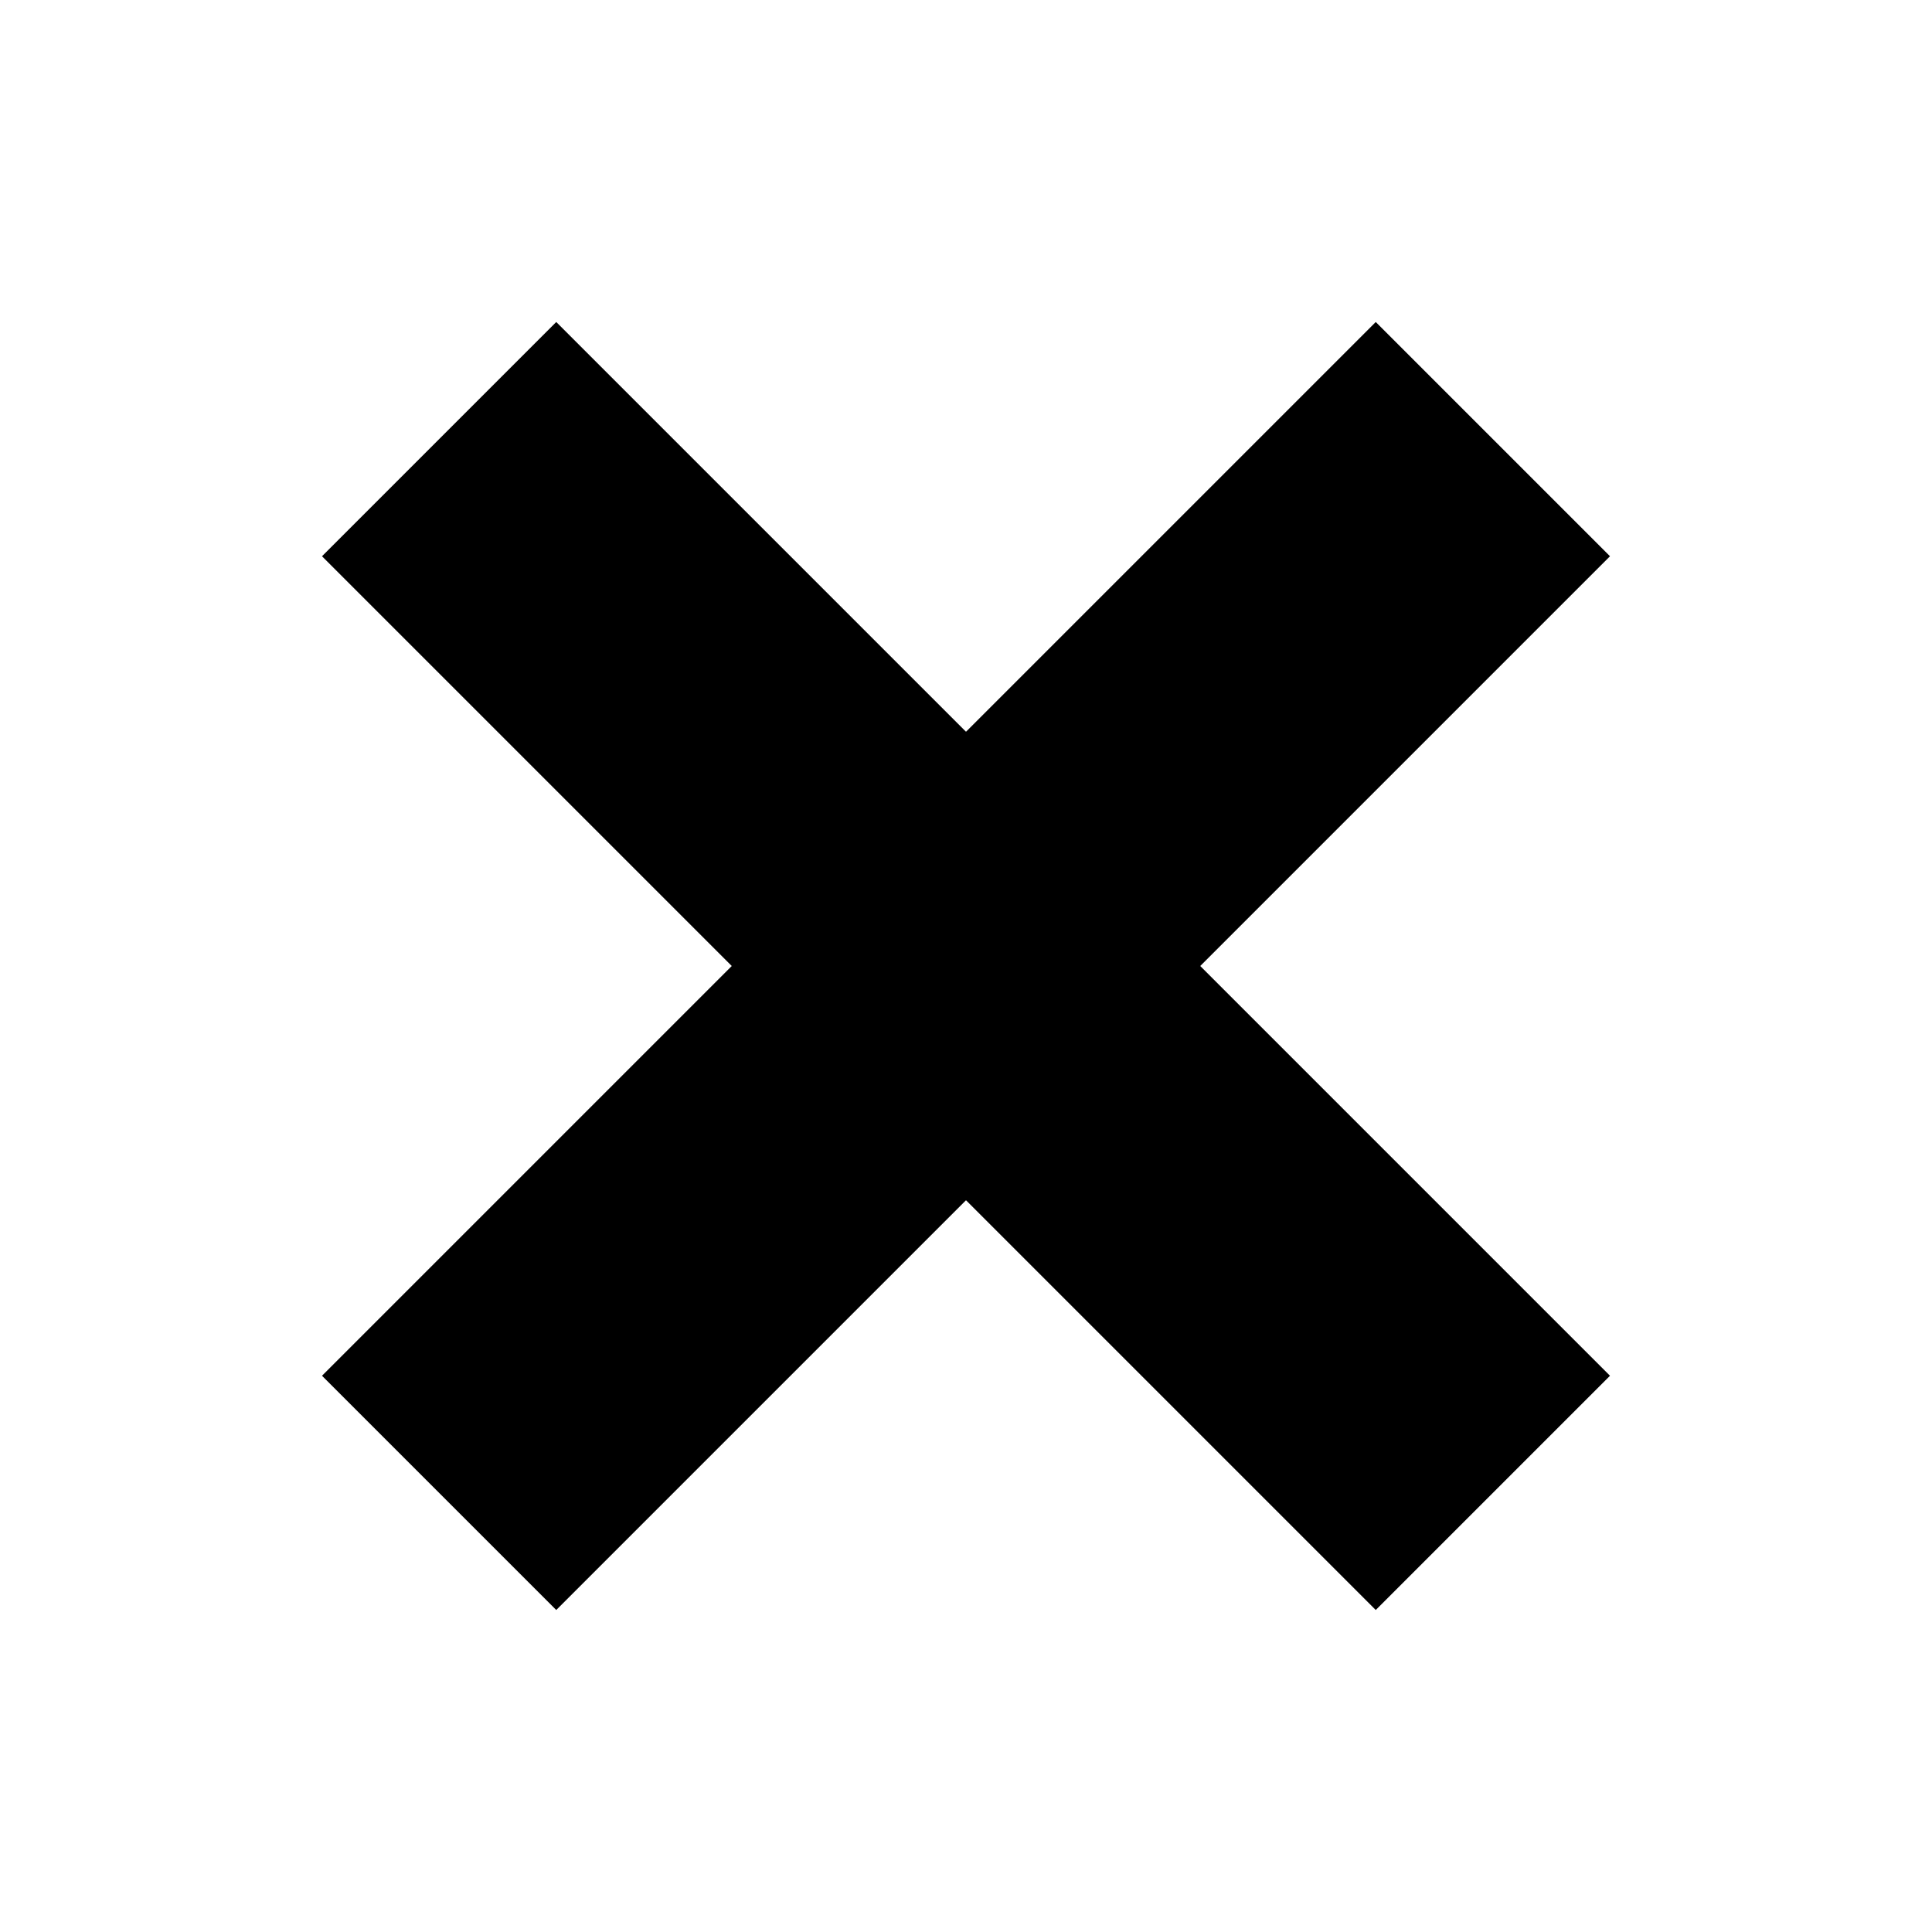
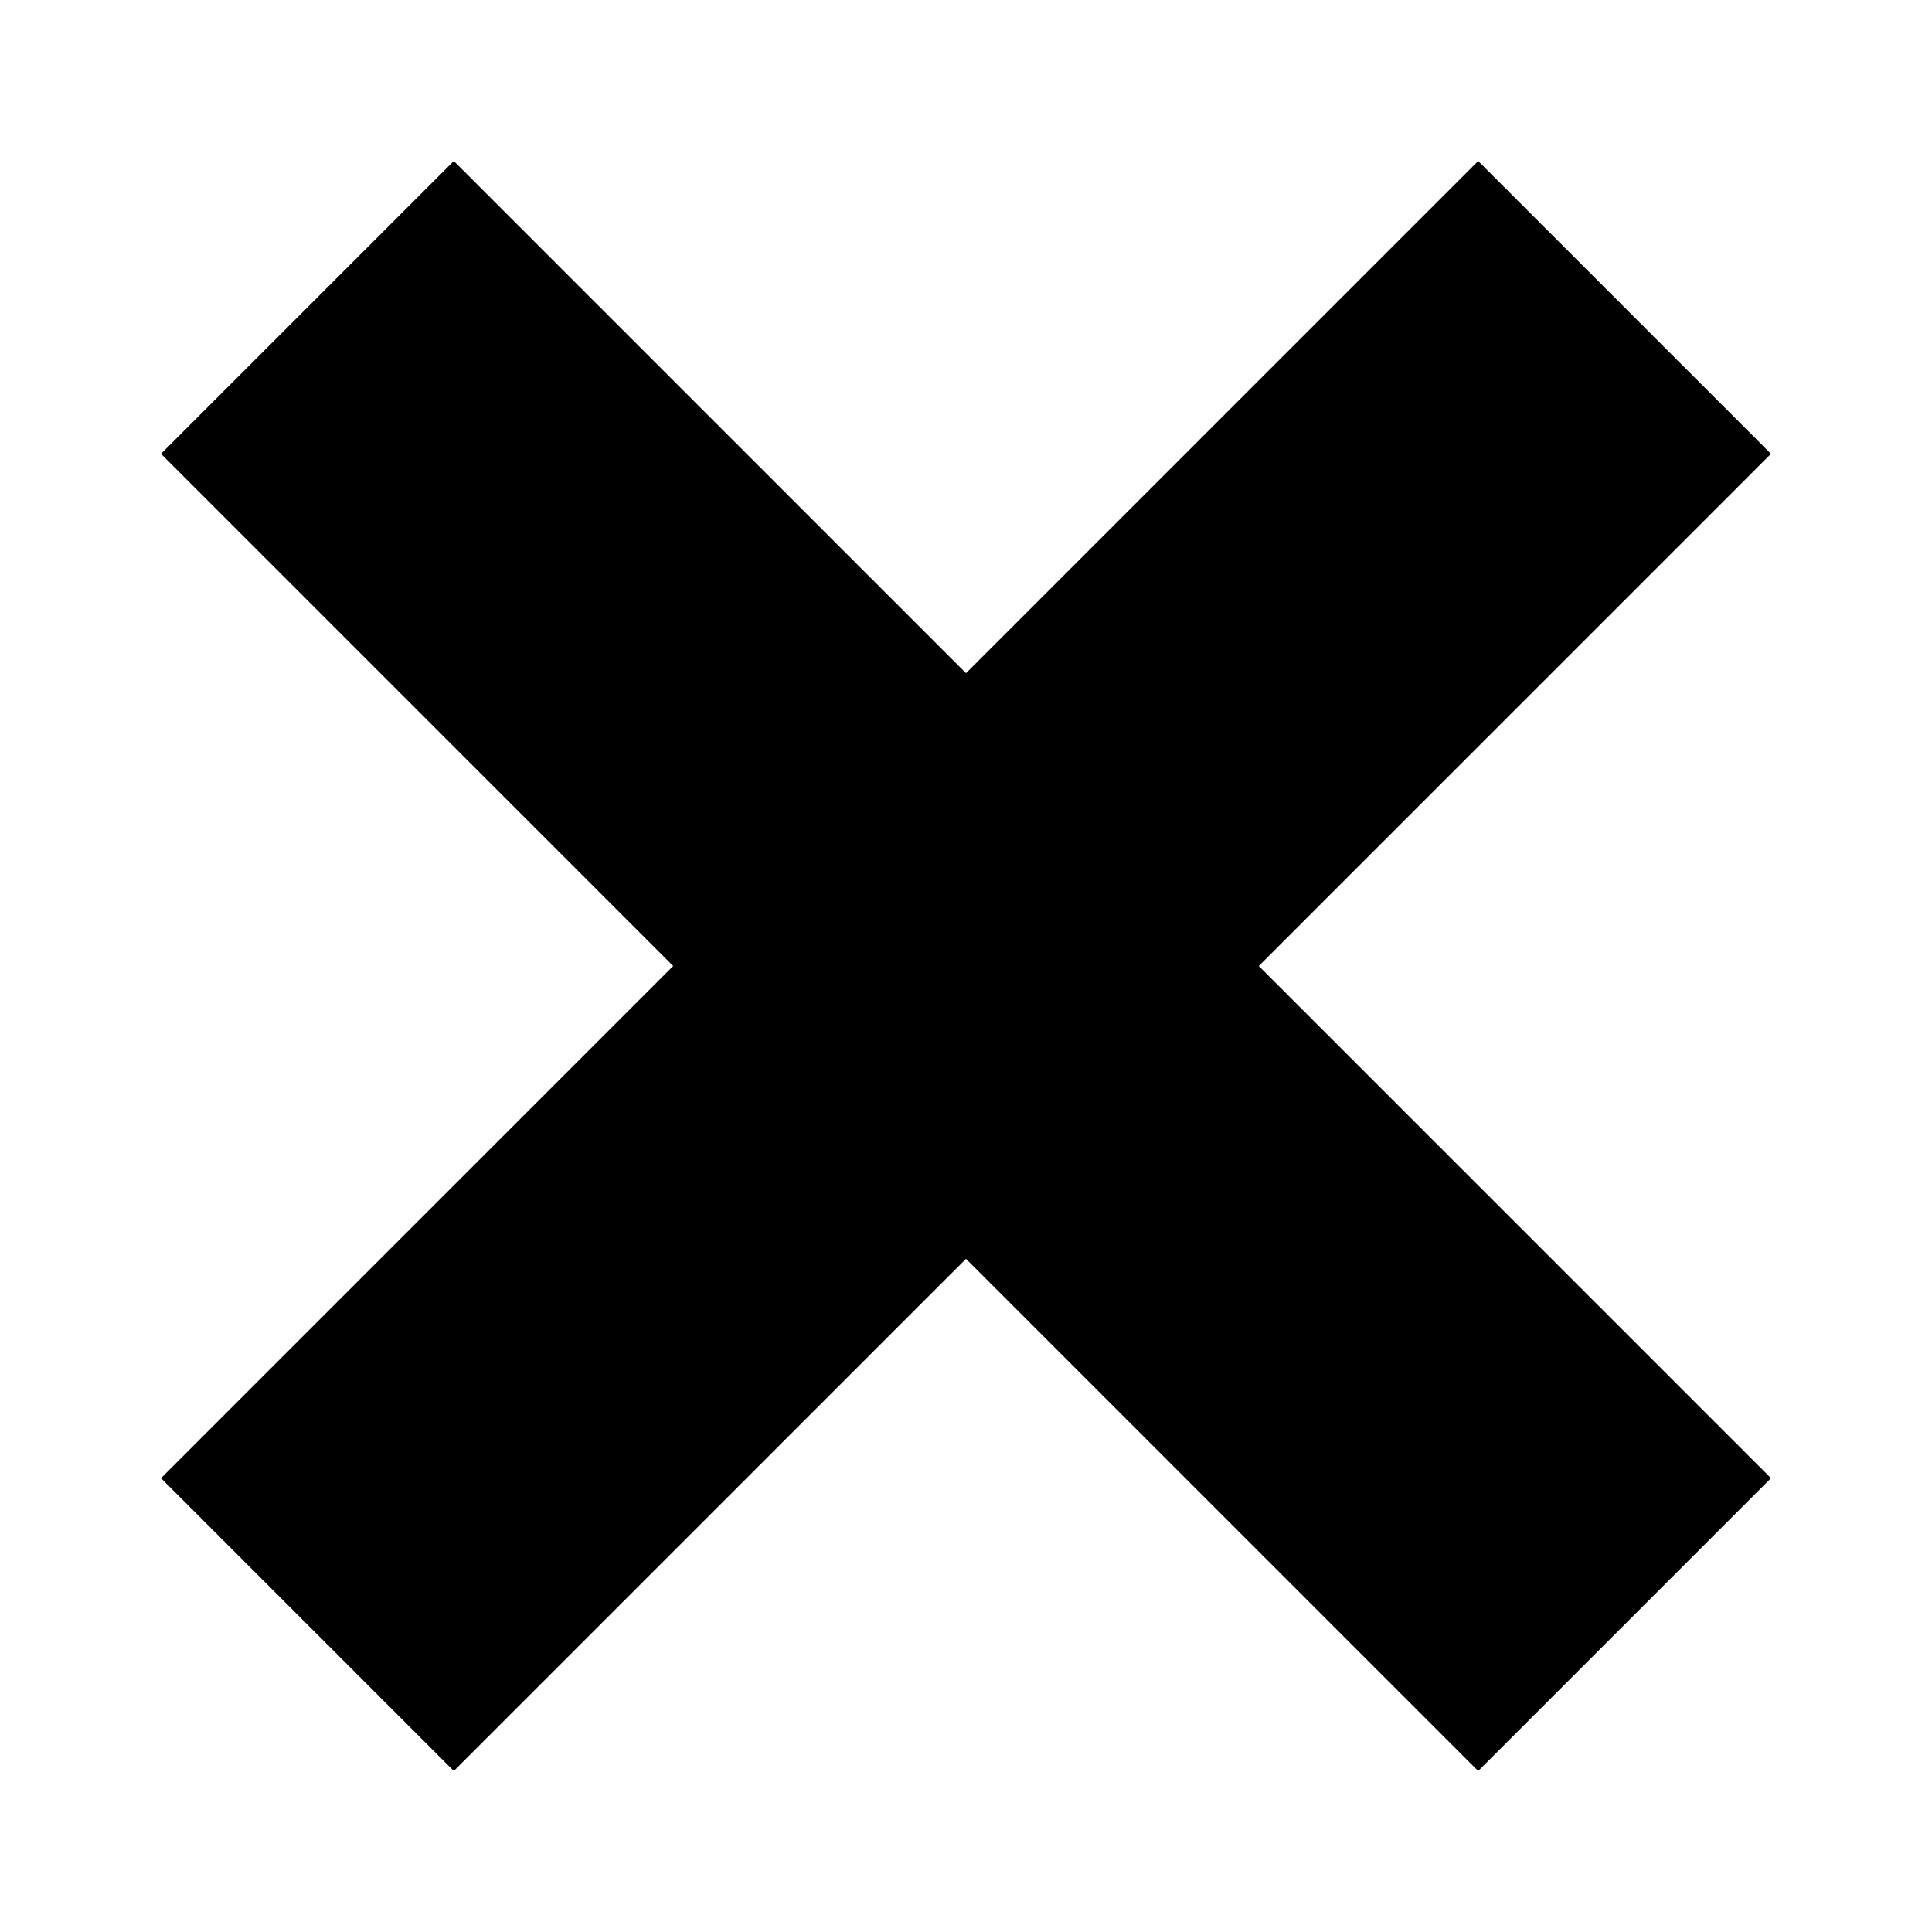
<svg xmlns="http://www.w3.org/2000/svg" id="icon" viewBox="0 0 24 24">
-   <path d="M20 6.91L17.09 4L12 9.09L6.91 4L4 6.91L9.09 12L4 17.09L6.91 20L12 14.91L17.09 20L20 17.09L14.91 12L20 6.91Z" />
+   <g transform="translate(-3 -3) scale(1.25)">
+     <path d="M20 6.91L17.09 4L12 9.09L6.91 4L4 6.91L9.09 12L4 17.09L6.91 20L12 14.91L17.09 20L20 17.09L14.91 12L20 6.91Z" />
+   </g>
</svg>
